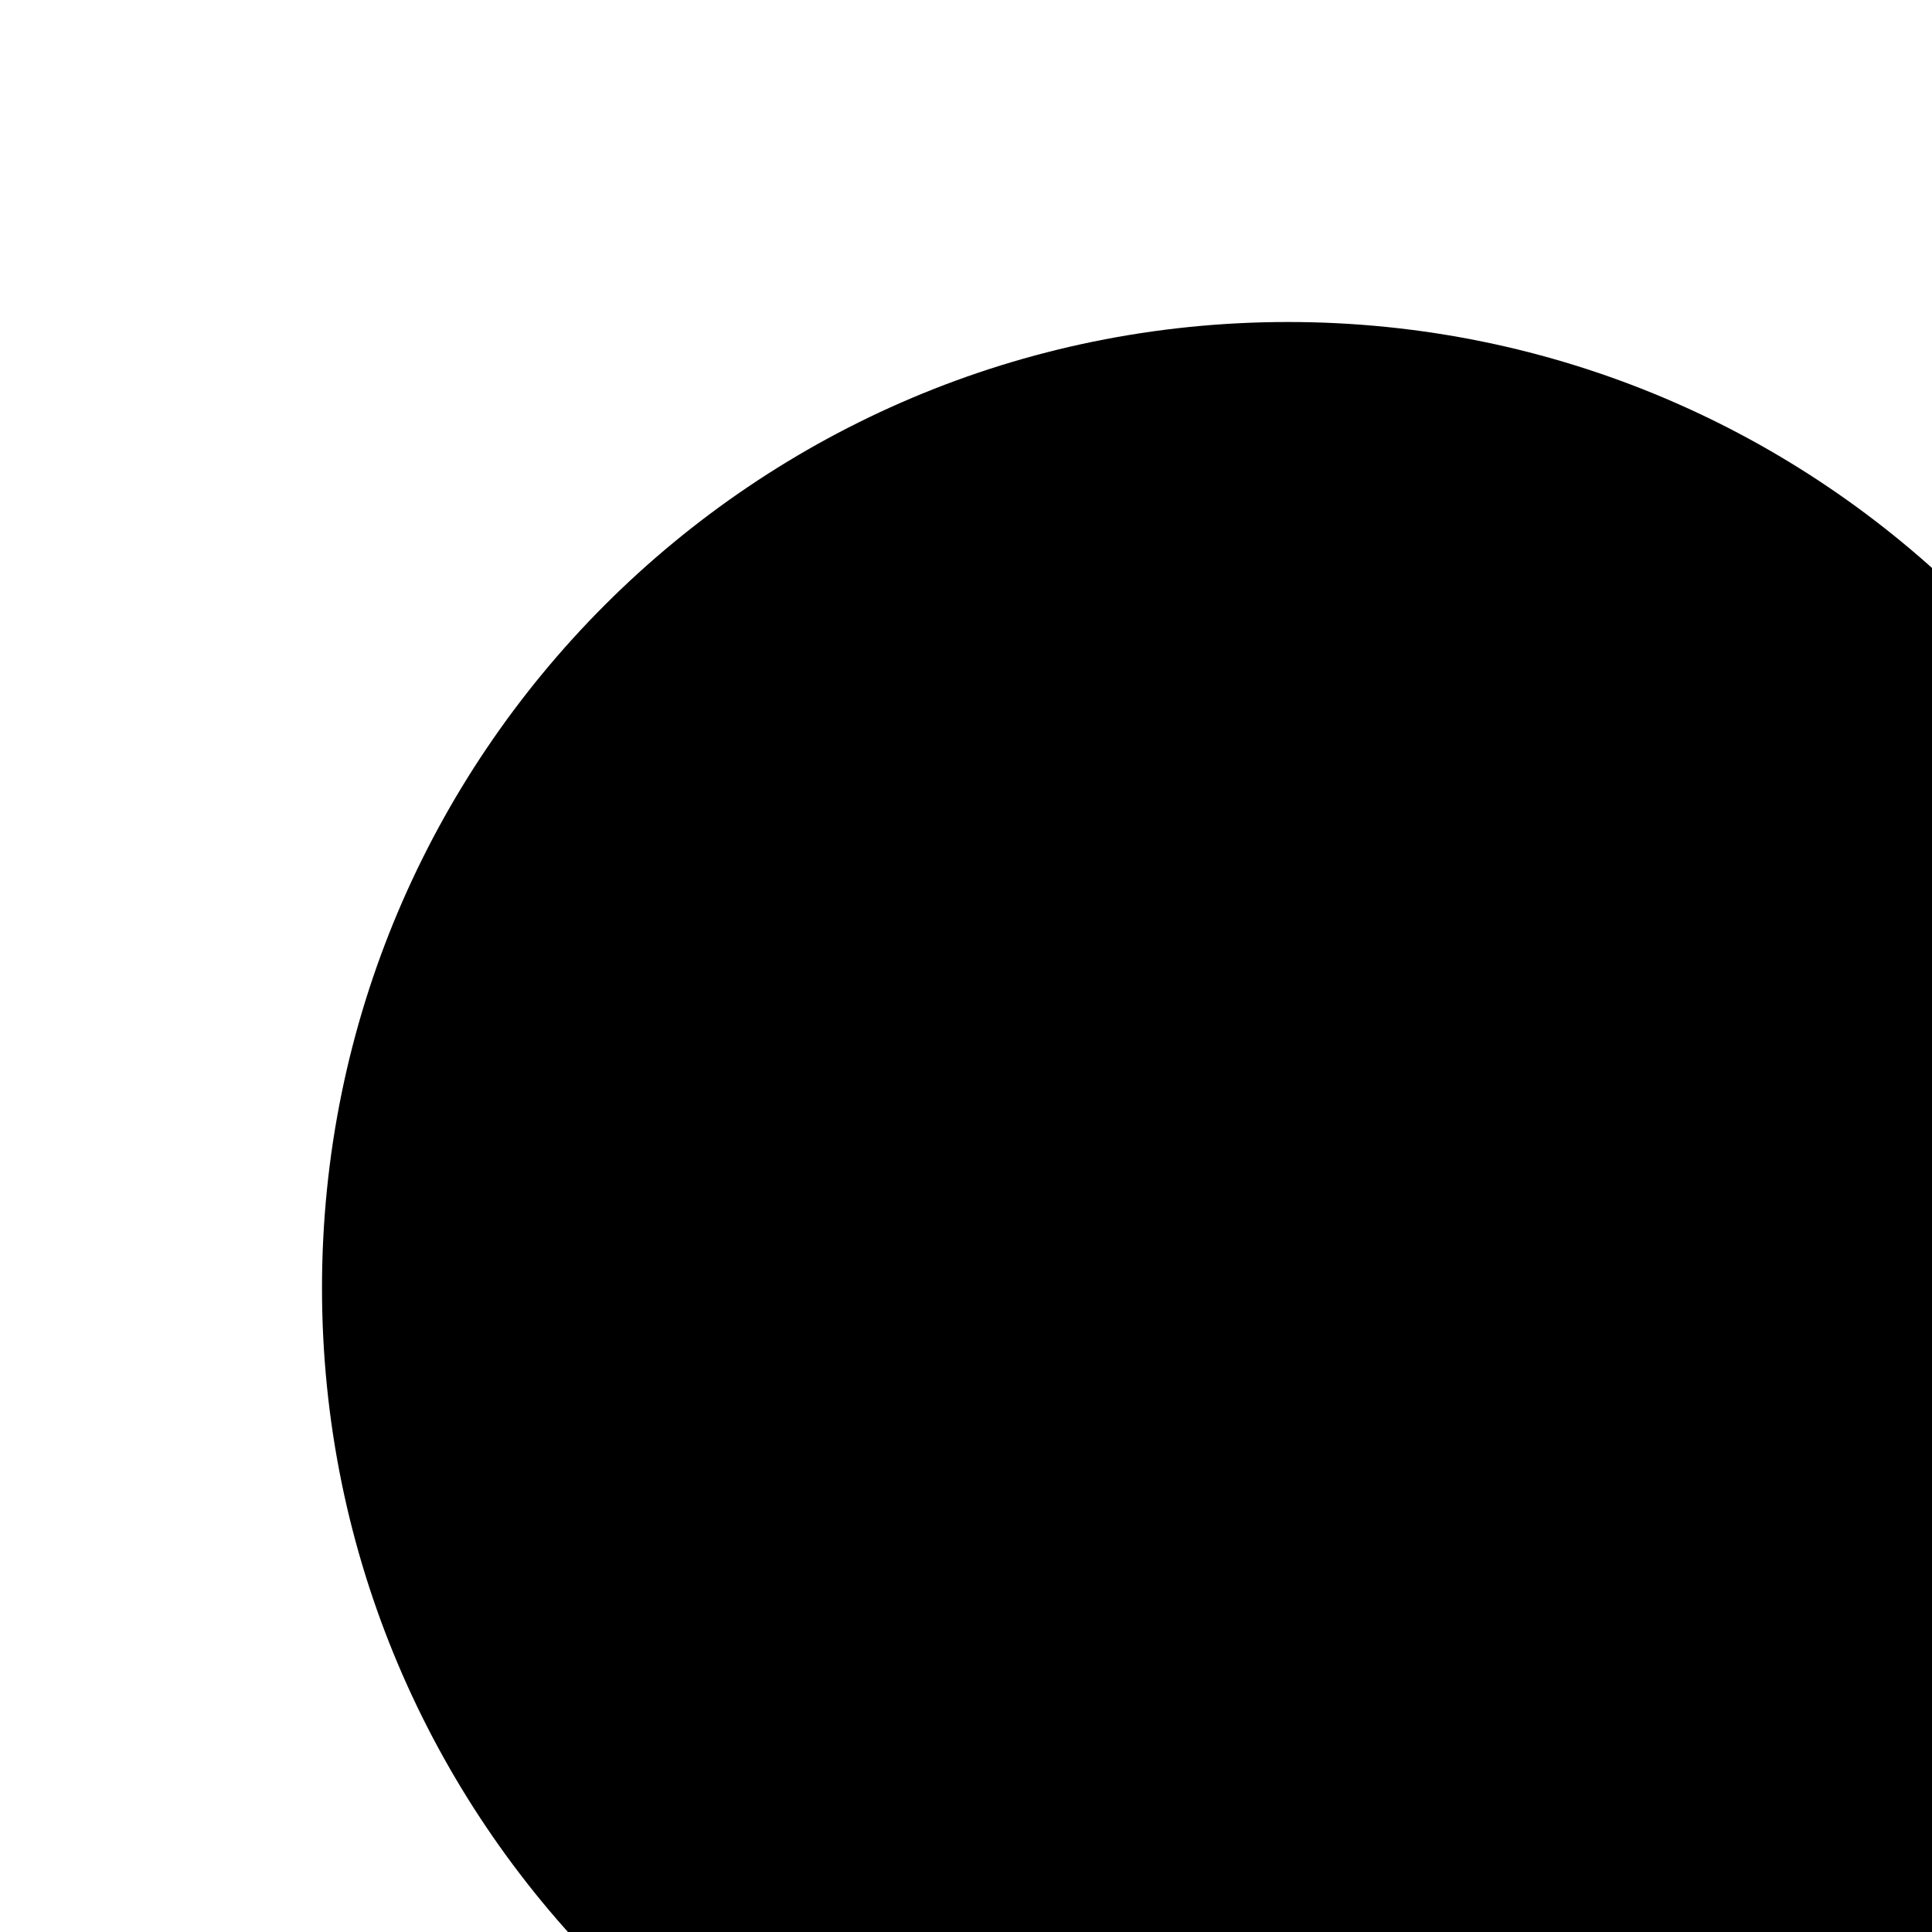
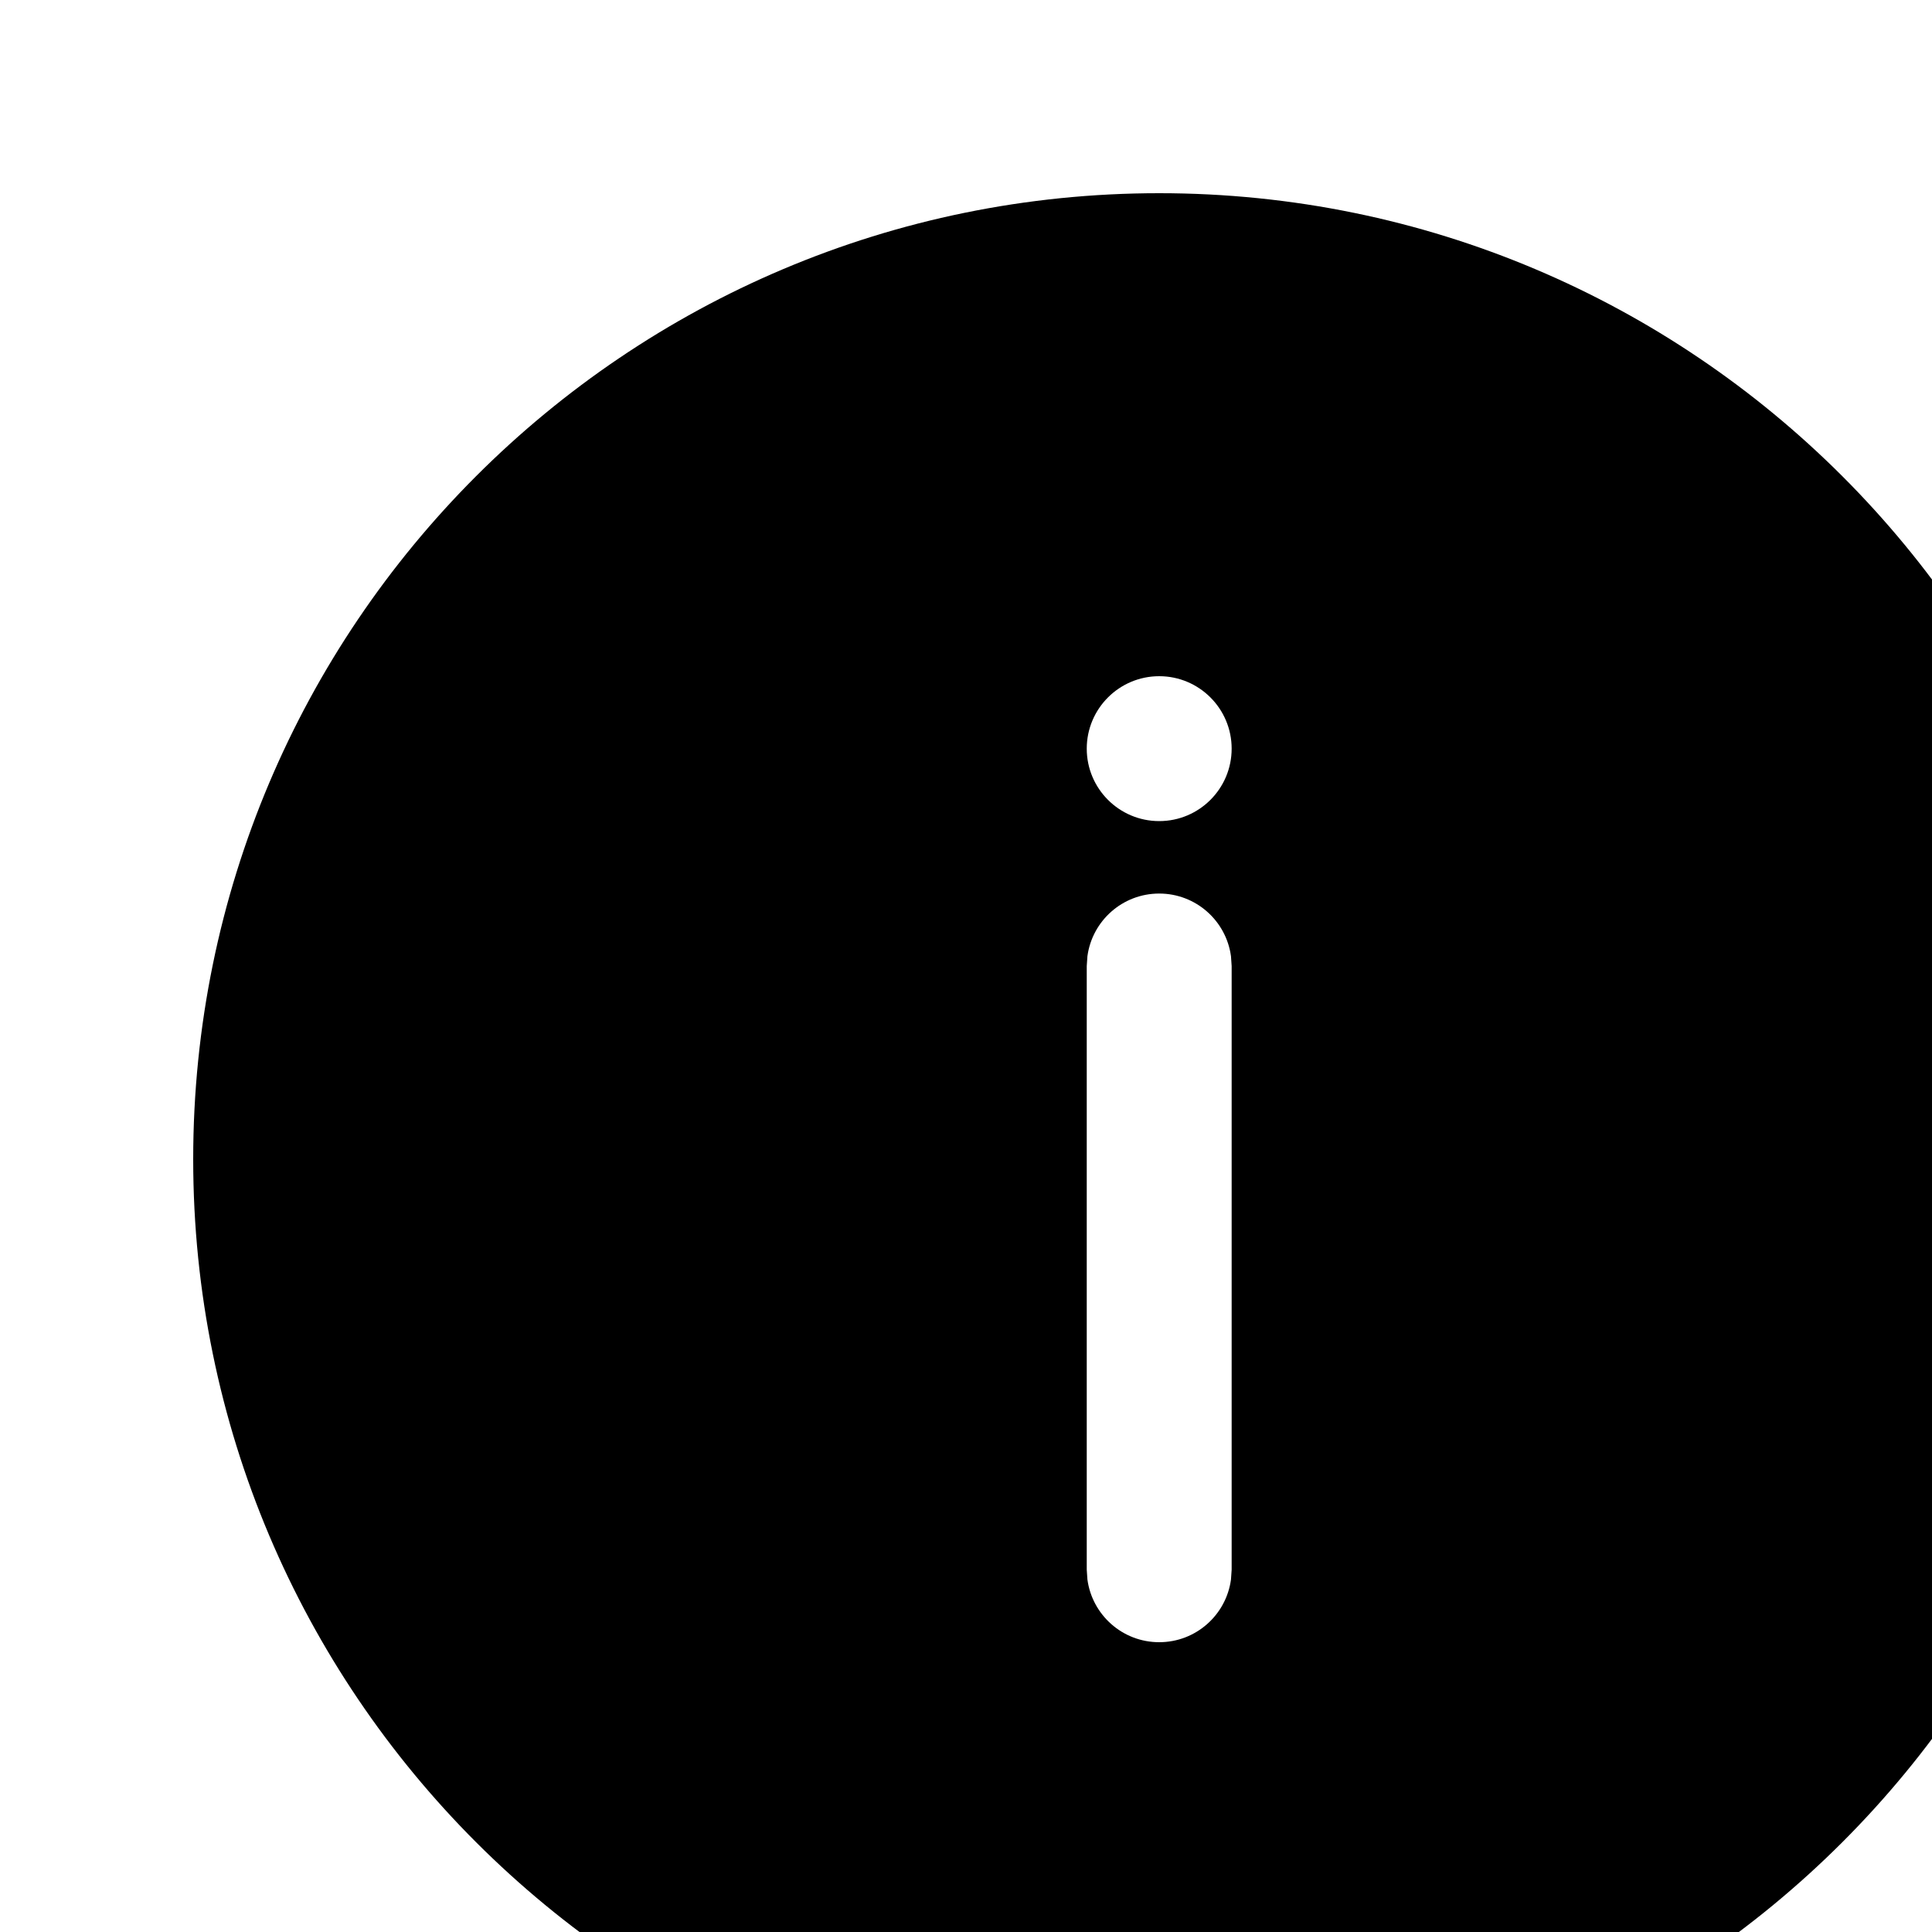
<svg>
  <style />
-   <path d="M12,3 C16.971,3 21,7.029 21,12 C21,16.971 16.971,21 12,21 C7.029,21 3,16.971 3,12 C3,7.029 7.029,3 12,3 Z M12,9.625 C12.382,9.625 12.698,9.959 12.744,10.39 L12.75,10.5 L12.75,15.5 C12.75,15.983 12.414,16.375 12,16.375 C11.618,16.375 11.302,16.041 11.256,15.61 L11.25,15.5 L11.25,10.5 C11.25,10.017 11.586,9.625 12,9.625 Z M12,7 C12.414,7 12.75,7.336 12.75,7.75 C12.75,8.164 12.414,8.5 12,8.5 C11.586,8.5 11.25,8.164 11.25,7.75 C11.25,7.336 11.586,7 12,7 Z" />
+   <path d="M12,2 C17.523,2 22,6.477 22,12 C22,17.523 17.523,22 12,22 C6.477,22 2,17.523 2,12 C2,6.477 6.477,2 12,2 Z M12,9.25 C11.62,9.25 11.307,9.532 11.257,9.898 L11.25,10 L11.25,16.25 L11.257,16.352 C11.307,16.718 11.62,17 12,17 C12.38,17 12.693,16.718 12.743,16.352 L12.75,16.25 L12.75,10 L12.743,9.898 C12.693,9.532 12.38,9.25 12,9.25 Z M12,7 C11.586,7 11.25,7.336 11.25,7.75 C11.25,8.164 11.586,8.5 12,8.5 C12.414,8.5 12.75,8.164 12.75,7.75 C12.75,7.336 12.414,7 12,7 Z" />
</svg>
